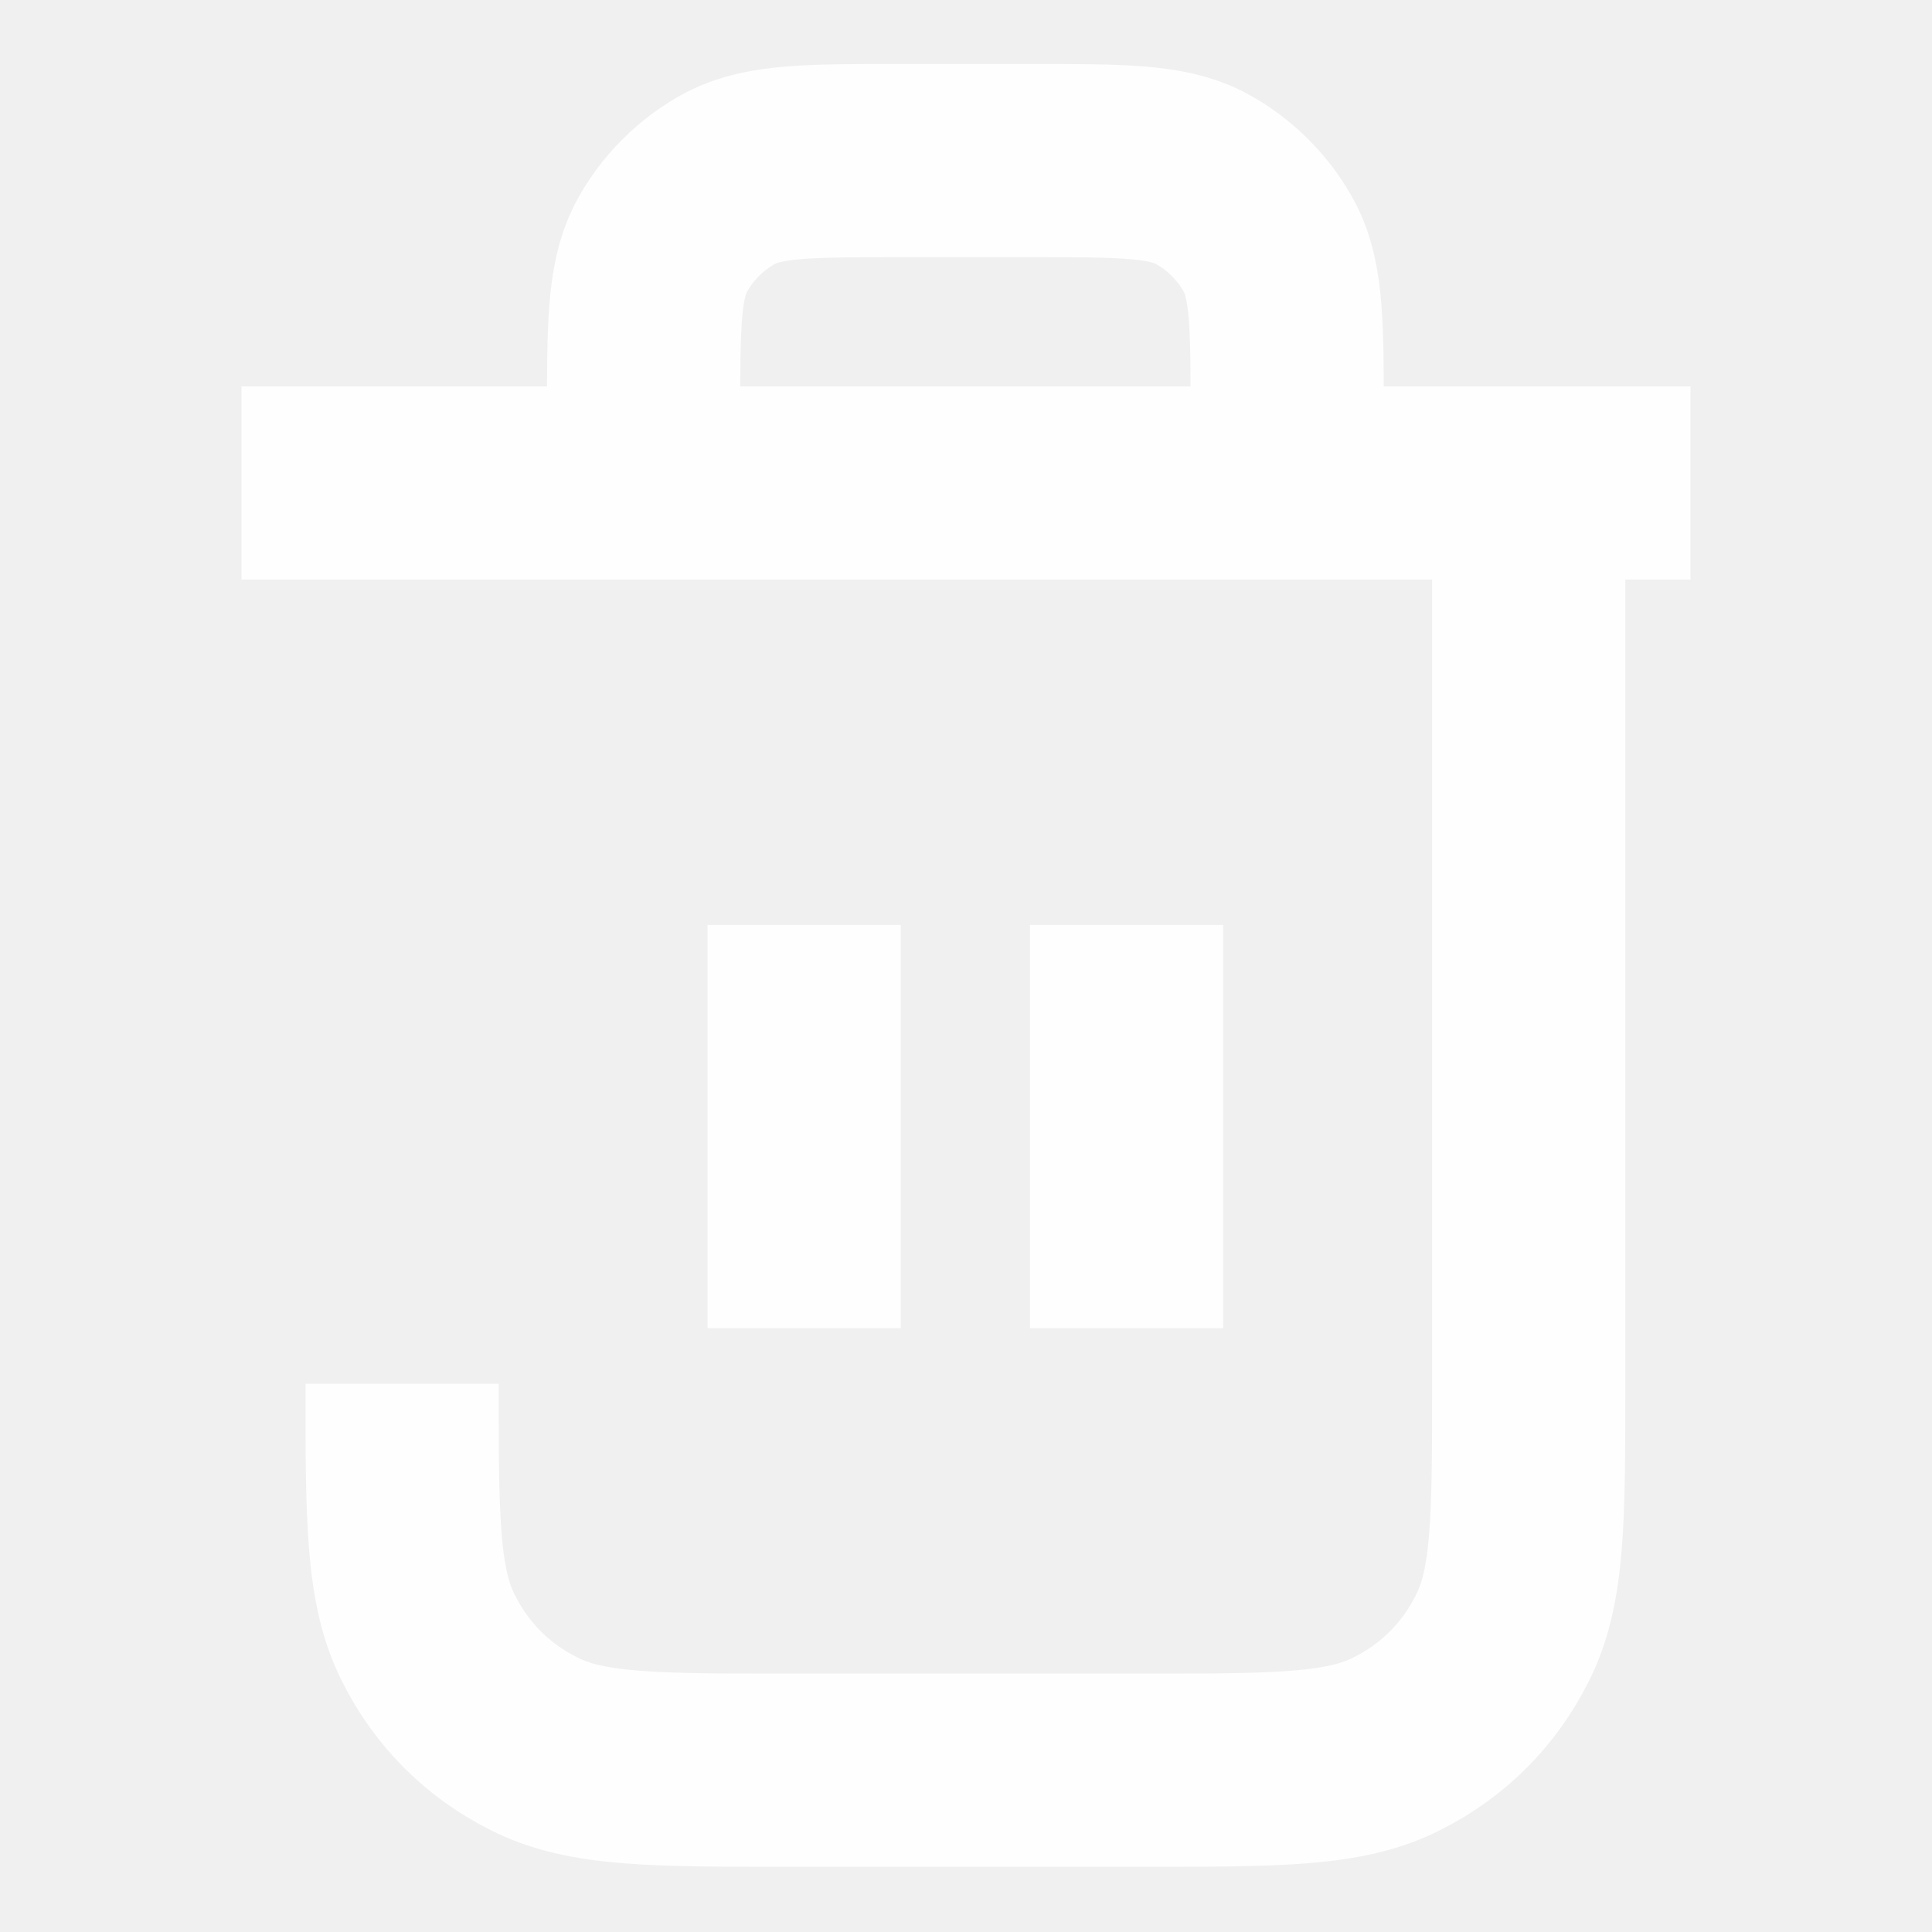
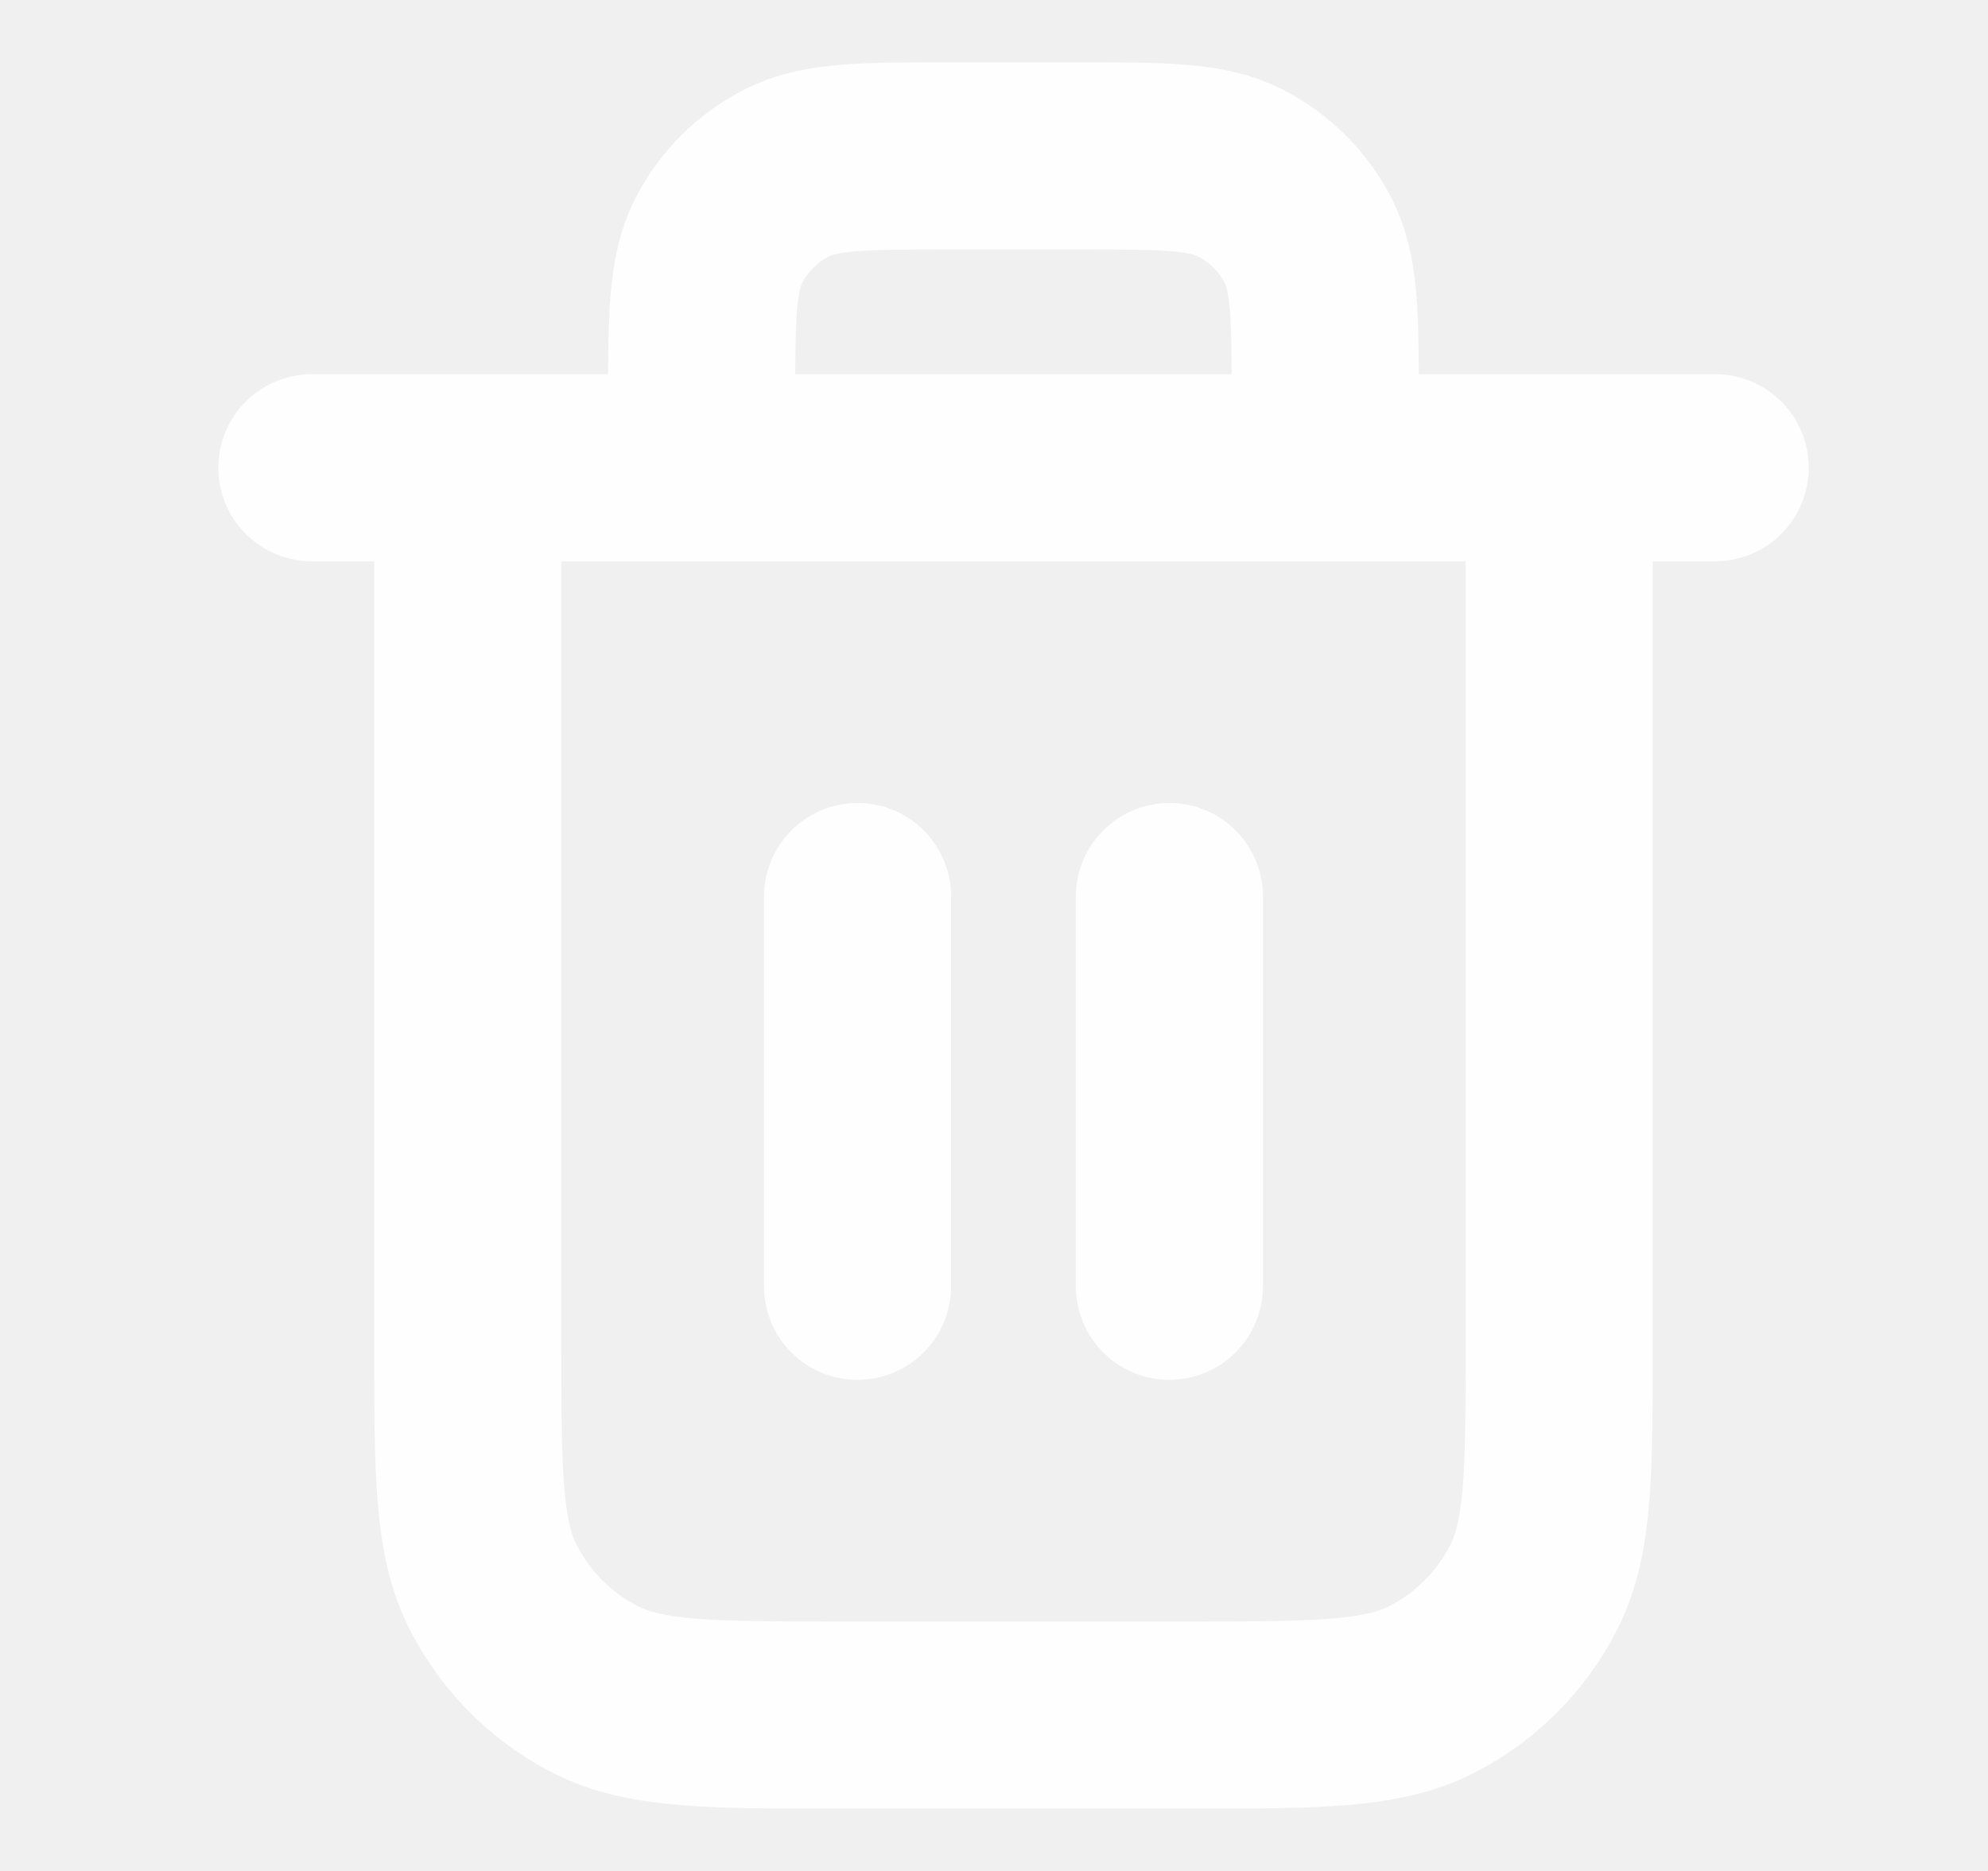
- <svg xmlns="http://www.w3.org/2000/svg" width="16" height="16" viewBox="0 0 16 16" fill="none">
-   <defs>
-     <clipPath id="clip3_246">
-       <rect id="trash-01" width="16" height="16" fill="white" fill-opacity="0" />
-     </clipPath>
-   </defs>
-   <g clip-path="url(#clip3_246)">
-     <path id="Icon" d="M5.33 4L5.33 3.46C5.33 2.71 5.33 2.34 5.47 2.06C5.6 1.81 5.81 1.6 6.06 1.47C6.34 1.33 6.71 1.33 7.46 1.33L8.53 1.33C9.28 1.33 9.65 1.33 9.93 1.47C10.18 1.6 10.39 1.81 10.52 2.06C10.66 2.34 10.66 2.71 10.66 3.46L10.66 4M6.66 7.66L6.66 11M9.33 7.66L9.33 11M2 4L14 4M12.66 4L12.66 11.46C12.66 12.58 12.66 13.14 12.44 13.57C12.25 13.95 11.95 14.25 11.57 14.44C11.14 14.66 10.58 14.66 9.46 14.66L6.53 14.66C5.41 14.66 4.85 14.66 4.42 14.44C4.04 14.25 3.74 13.95 3.55 13.57C3.33 13.14 3.33 12.58 3.33 11.46L3.33 " stroke="#FEFEFE" stroke-opacity="1" stroke-width="1.6" stroke-linejoin="round" />
-   </g>
+ <svg xmlns="http://www.w3.org/2000/svg" width="17" height="16" viewBox="0 0 17 16" fill="none">
+   <path d="M11.333 4V3.467C11.333 2.72 11.333 2.347 11.188 2.061C11.06 1.81 10.856 1.606 10.605 1.479C10.32 1.333 9.947 1.333 9.2 1.333H8.133C7.387 1.333 7.013 1.333 6.728 1.479C6.477 1.606 6.273 1.81 6.145 2.061C6 2.347 6 2.72 6 3.467V4M7.333 7.667V11M10 7.667V11M2.667 4H14.667M13.333 4V11.467C13.333 12.587 13.333 13.147 13.115 13.575C12.924 13.951 12.618 14.257 12.241 14.449C11.814 14.667 11.254 14.667 10.133 14.667H7.2C6.08 14.667 5.52 14.667 5.092 14.449C4.716 14.257 4.41 13.951 4.218 13.575C4 13.147 4 12.587 4 11.467V4" stroke="#FEFEFE" stroke-width="1.6" stroke-linecap="round" stroke-linejoin="round" />
</svg>
